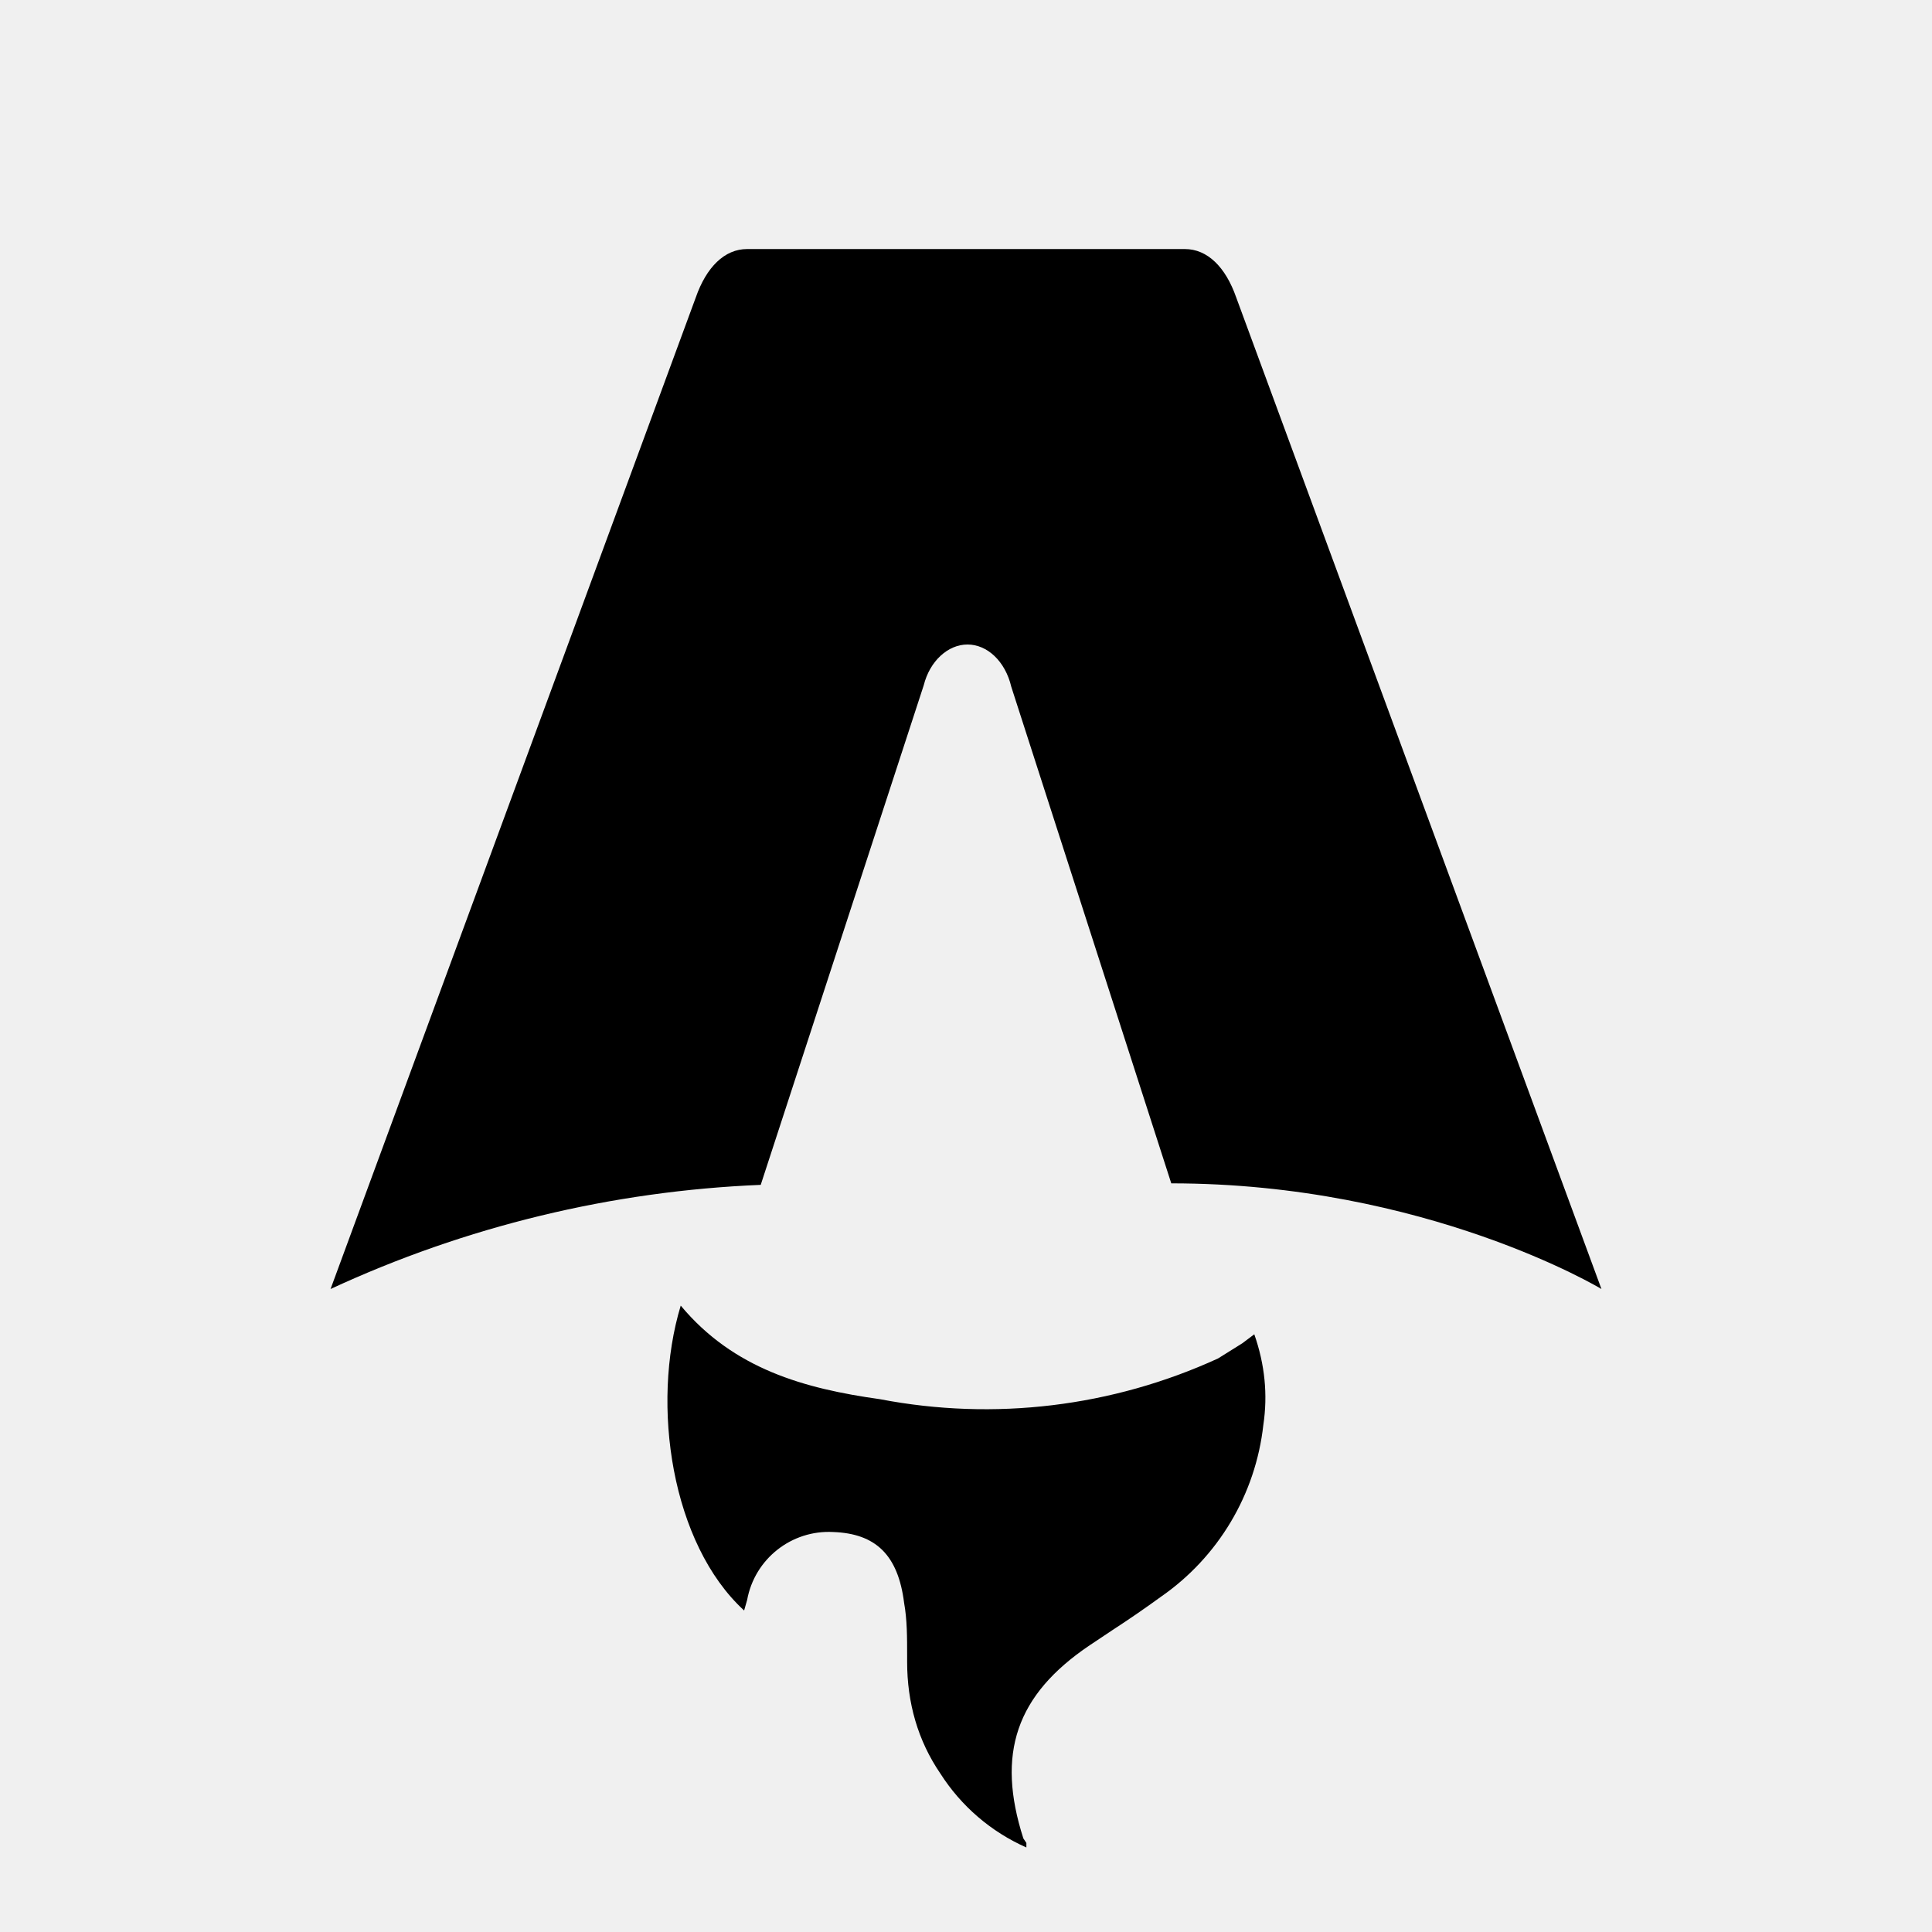
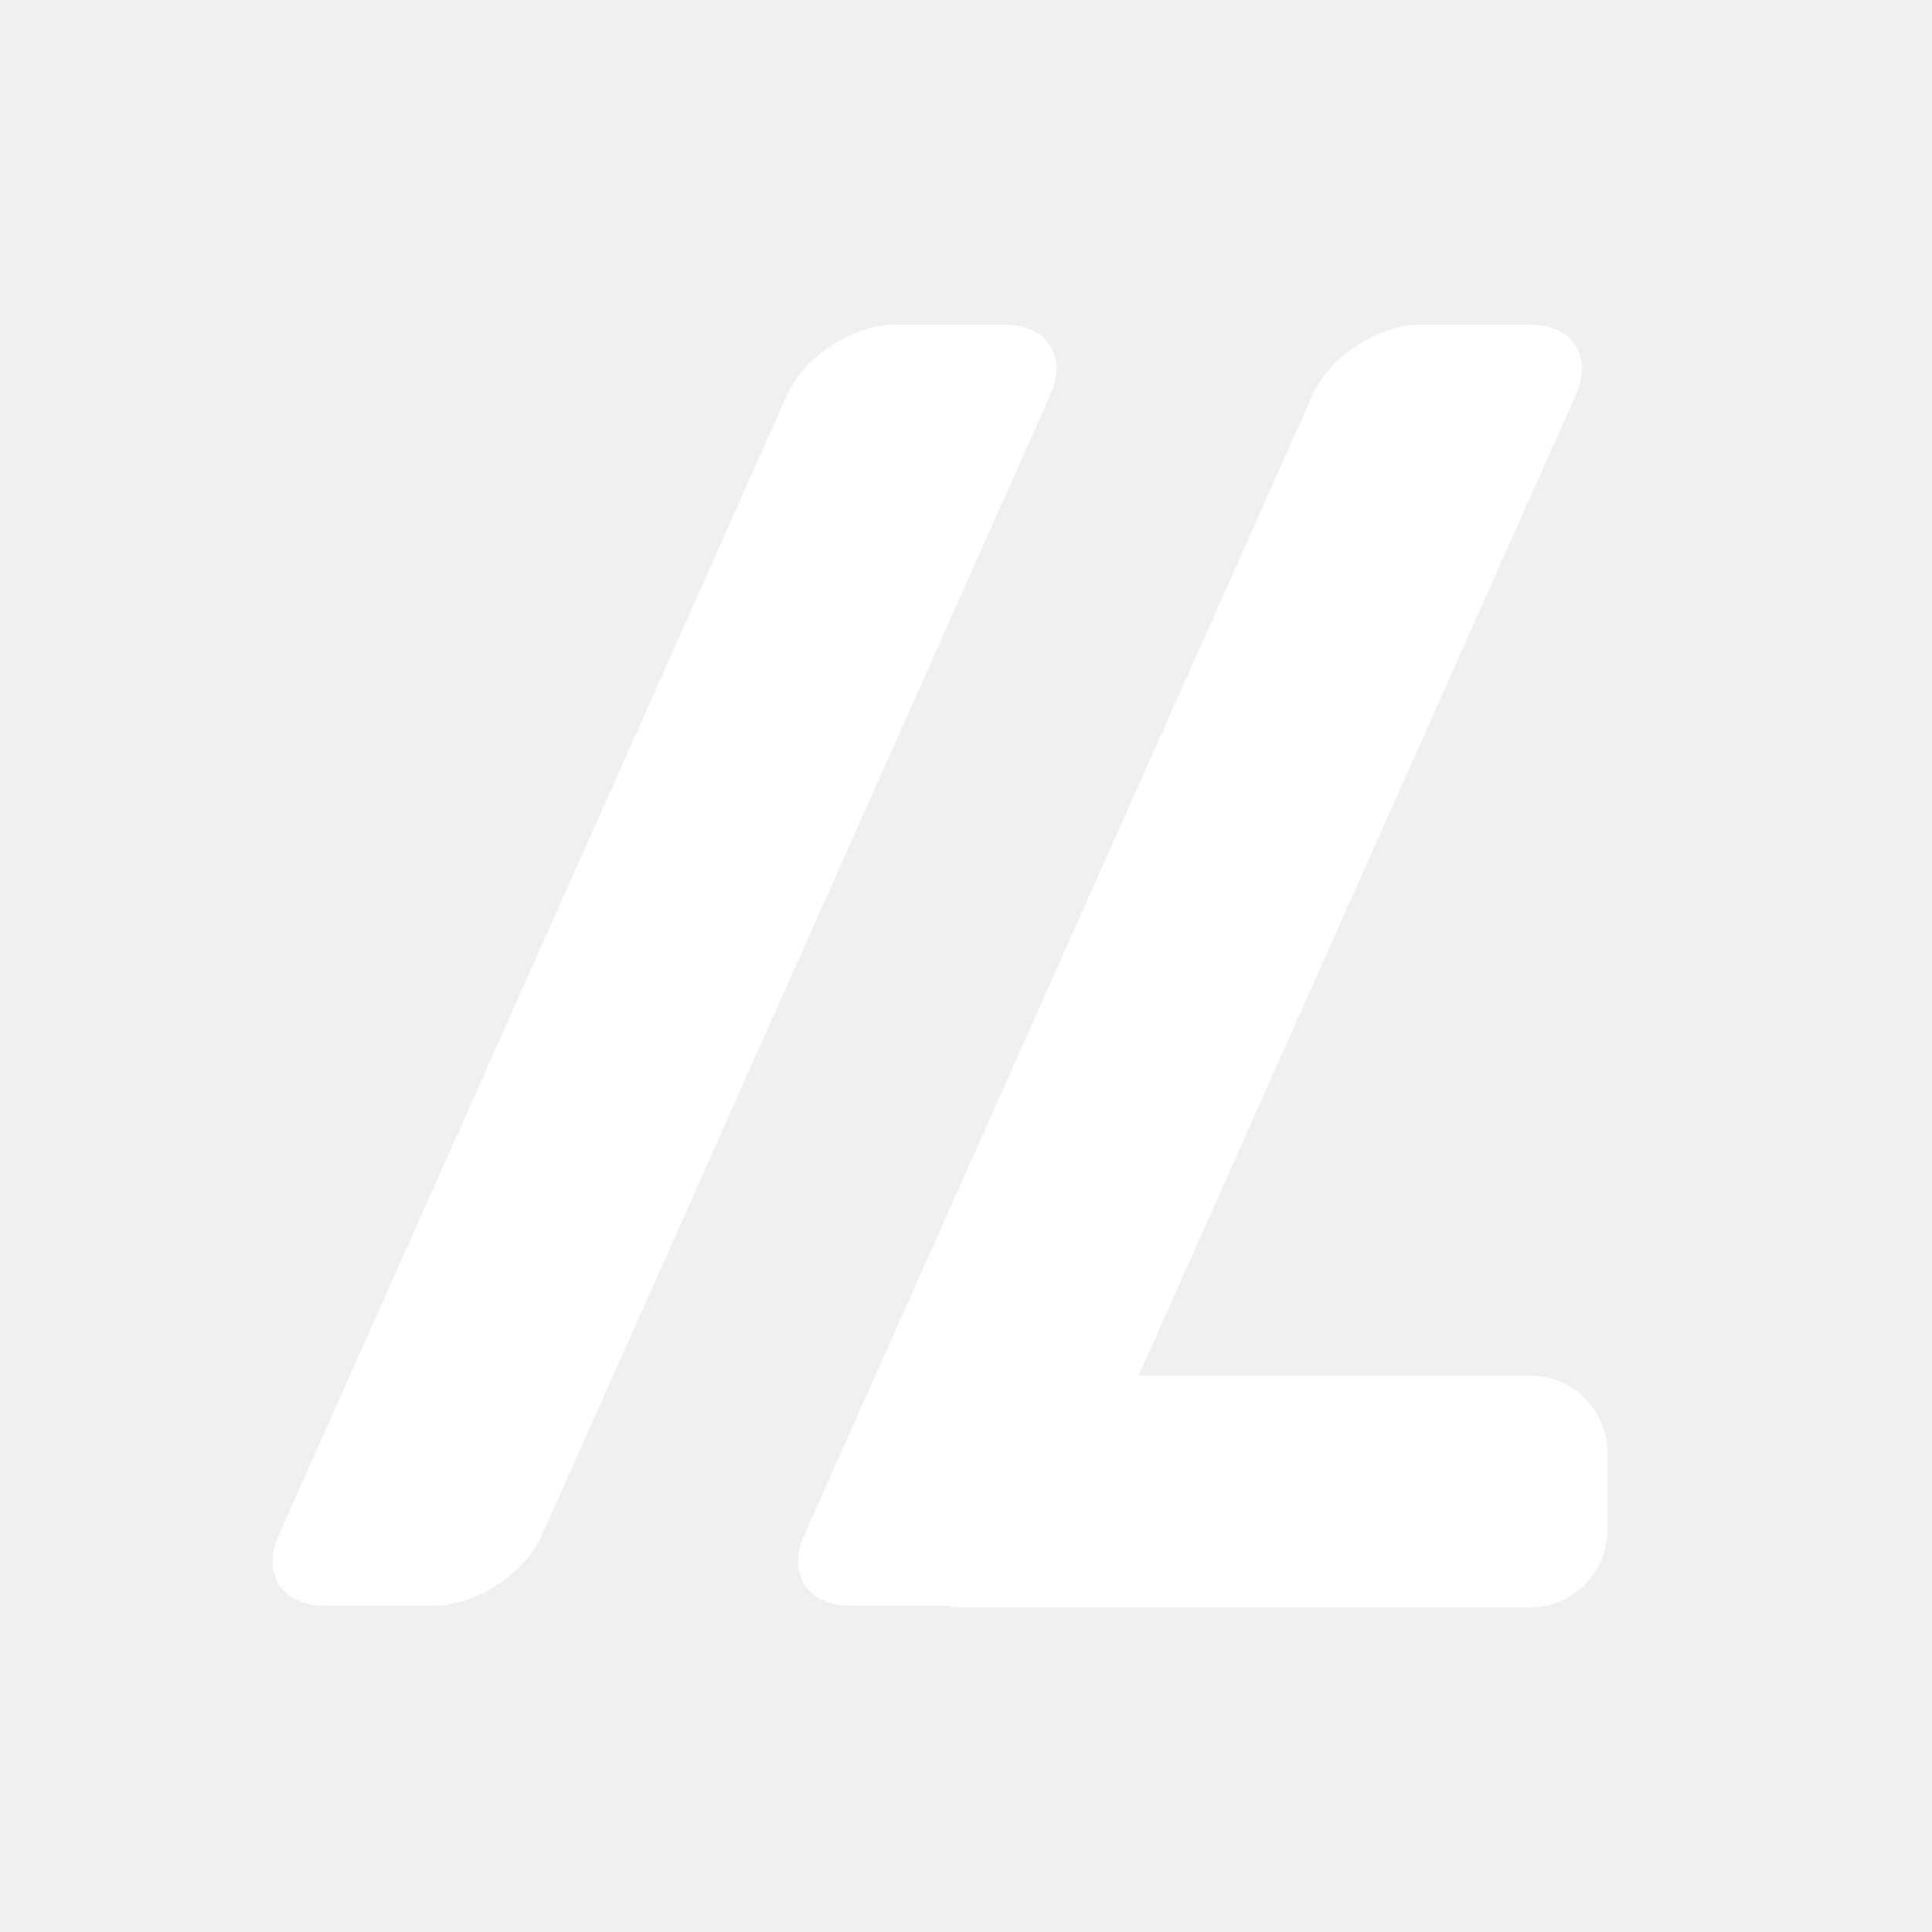
- <svg xmlns="http://www.w3.org/2000/svg" fill="none" viewBox="0 0 128 128">
-   <path d="M50.4 78.5a75.1 75.1 0 0 0-28.5 6.9l24.2-65.7c.7-2 1.9-3.2 3.4-3.2h29c1.5 0 2.7 1.2 3.4 3.2l24.2 65.7s-11.6-7-28.5-7L67 45.5c-.4-1.7-1.6-2.8-2.9-2.8-1.3 0-2.5 1.1-2.9 2.7L50.4 78.5Zm-1.1 28.2Zm-4.2-20.2c-2 6.6-.6 15.8 4.2 20.2a17.5 17.5 0 0 1 .2-.7 5.5 5.5 0 0 1 5.7-4.5c2.8.1 4.3 1.5 4.7 4.7.2 1.1.2 2.3.2 3.5v.4c0 2.7.7 5.2 2.2 7.4a13 13 0 0 0 5.7 4.9v-.3l-.2-.3c-1.8-5.6-.5-9.5 4.4-12.8l1.5-1a73 73 0 0 0 3.2-2.2 16 16 0 0 0 6.8-11.4c.3-2 .1-4-.6-6l-.8.6-1.6 1a37 37 0 0 1-22.4 2.7c-5-.7-9.7-2-13.2-6.2Z" />
-   <style>
-         path { fill: #000; }
-         @media (prefers-color-scheme: dark) {
-             path { fill: #FFF; }
-         }
-     </style>
+ <svg xmlns="http://www.w3.org/2000/svg" width="500" height="500" viewBox="0 0 500 500" fill="none">
+   <rect x="229" y="416" width="60" height="187" rx="20" transform="rotate(-90 229 416)" fill="white" />
+   <path d="M339.675 102.267C344.173 92.178 356.773 84 367.819 84H395.944C406.99 84 412.298 92.178 407.8 102.267L276.27 397.273C271.772 407.361 259.171 415.54 248.125 415.54H220C208.954 415.54 203.646 407.361 208.144 397.273L339.675 102.267Z" fill="white" />
+   <path d="M203.675 102.267C208.173 92.178 220.773 84 231.819 84H259.944C270.99 84 276.298 92.178 271.8 102.267L140.27 397.273C135.772 407.361 123.171 415.54 112.125 415.54H84C72.954 415.54 67.646 407.361 72.144 397.273L203.675 102.267Z" fill="white" />
</svg>
